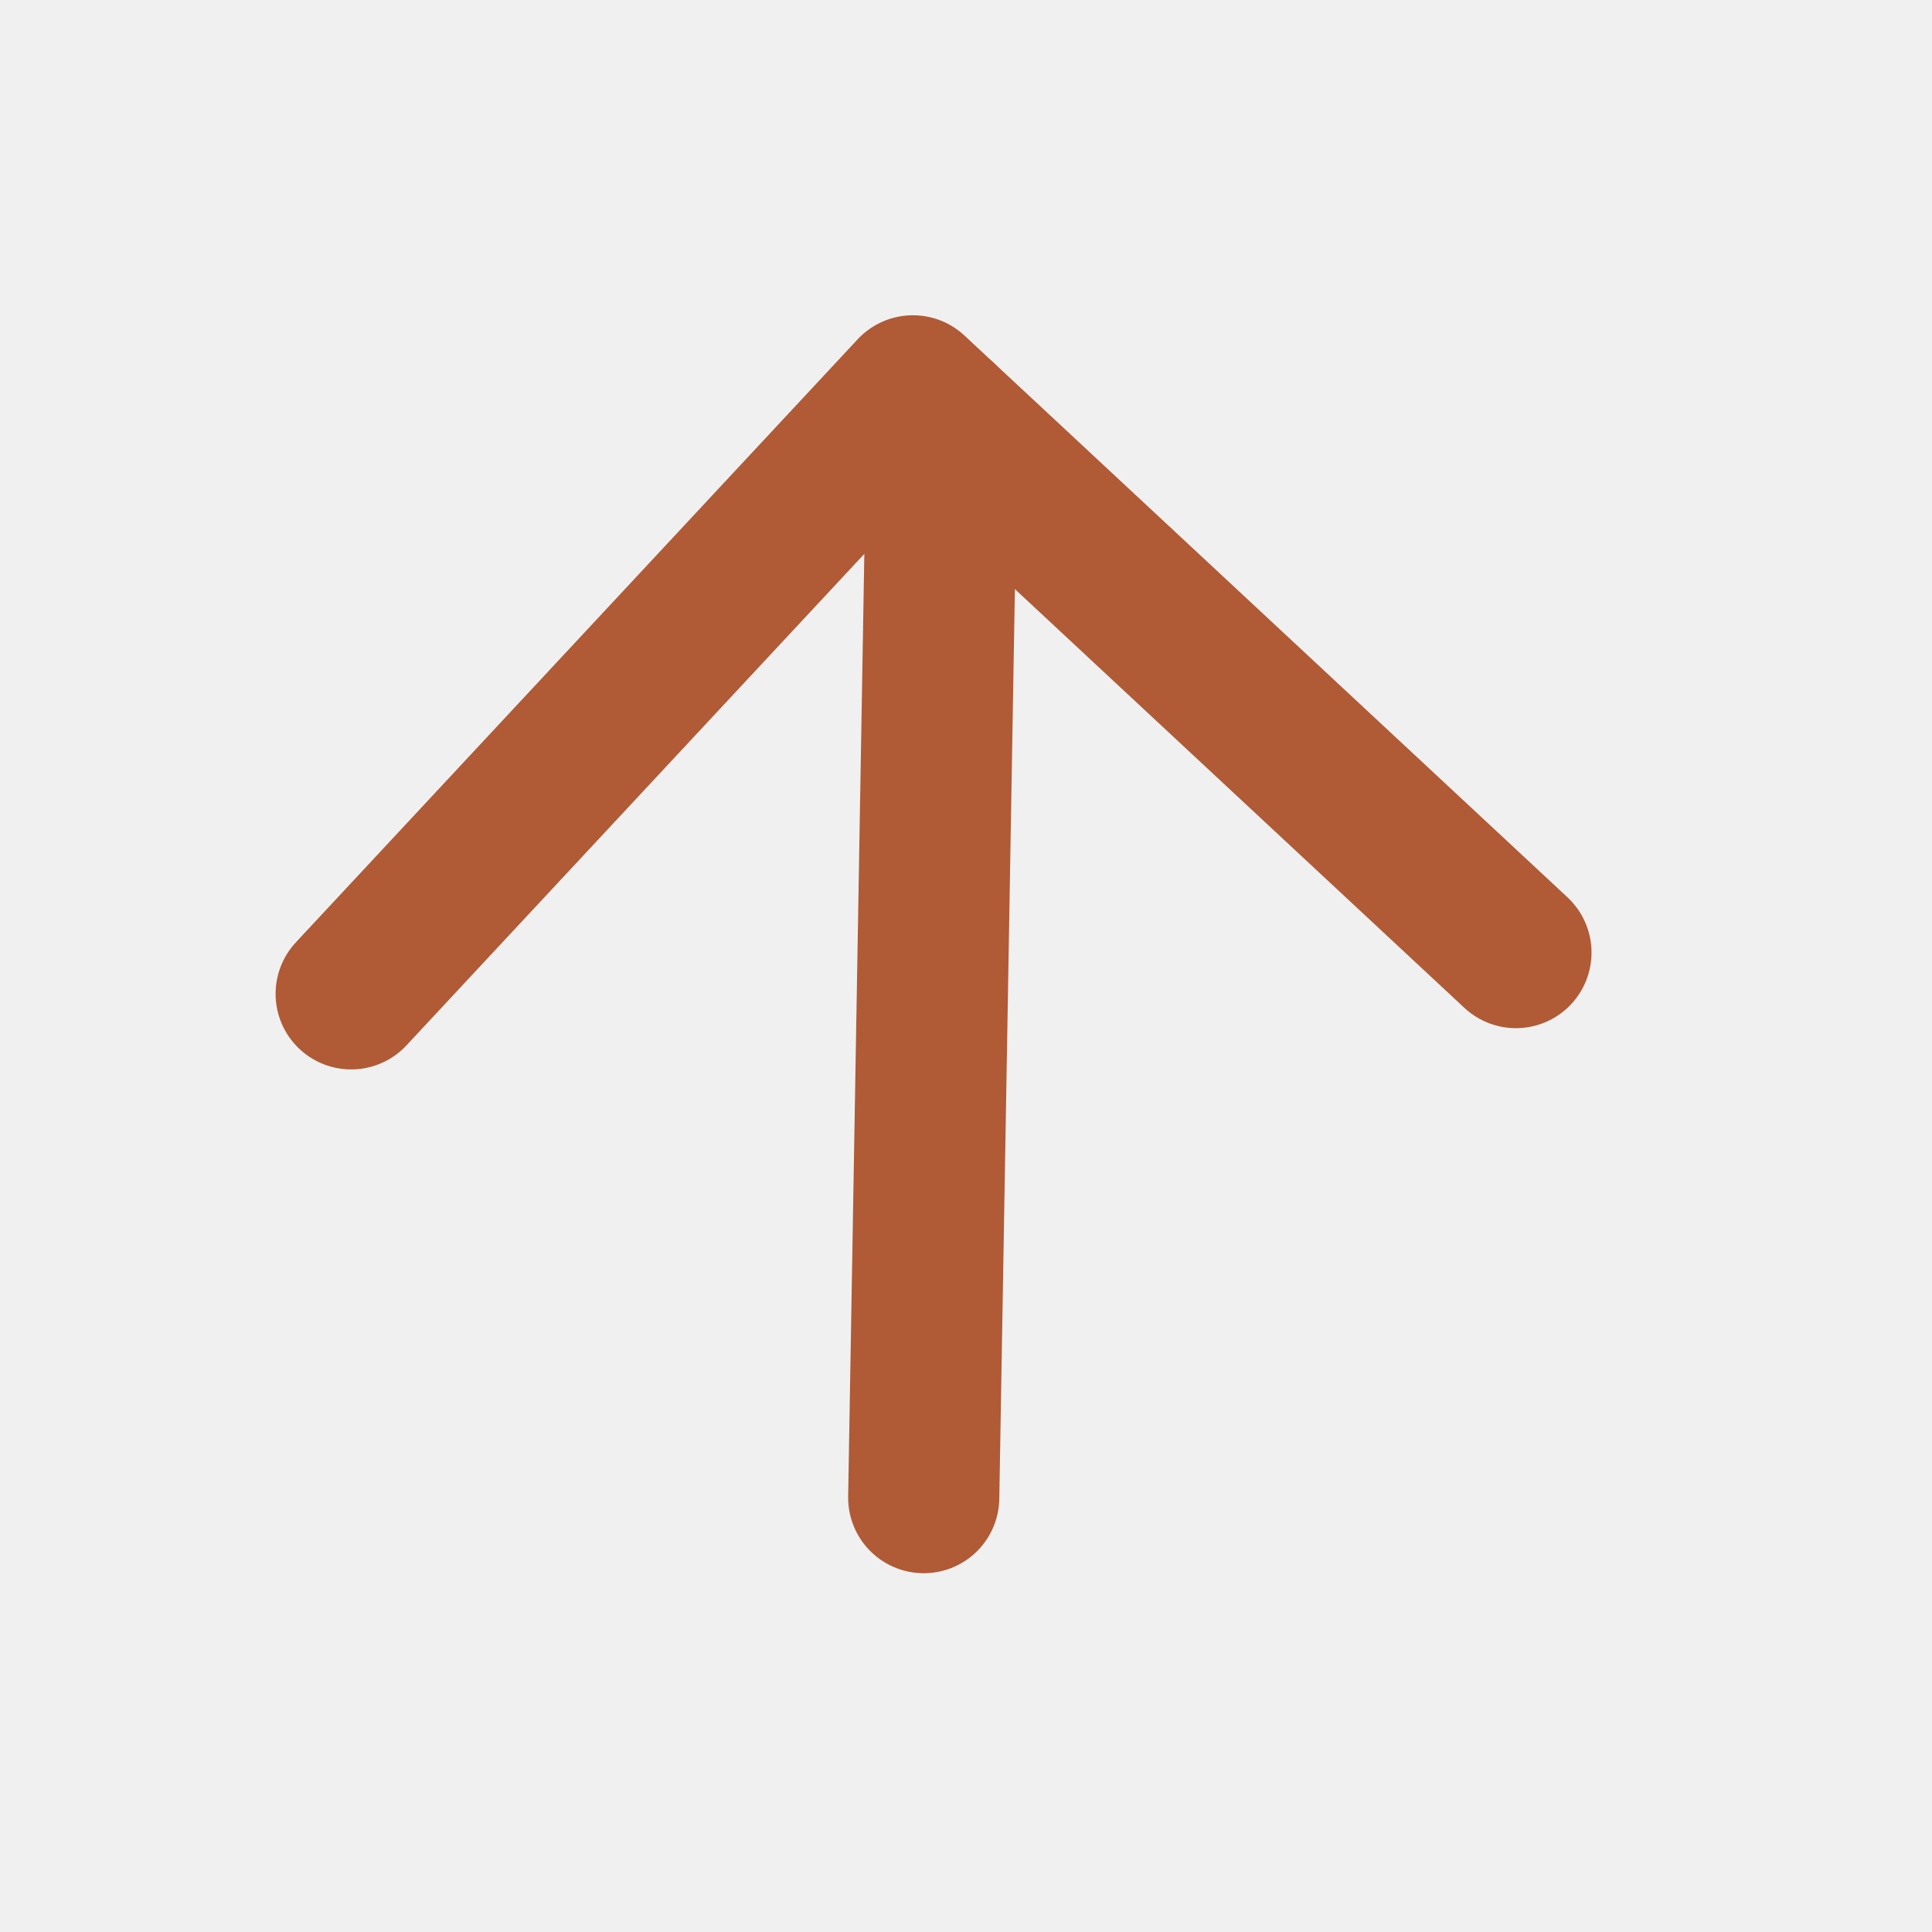
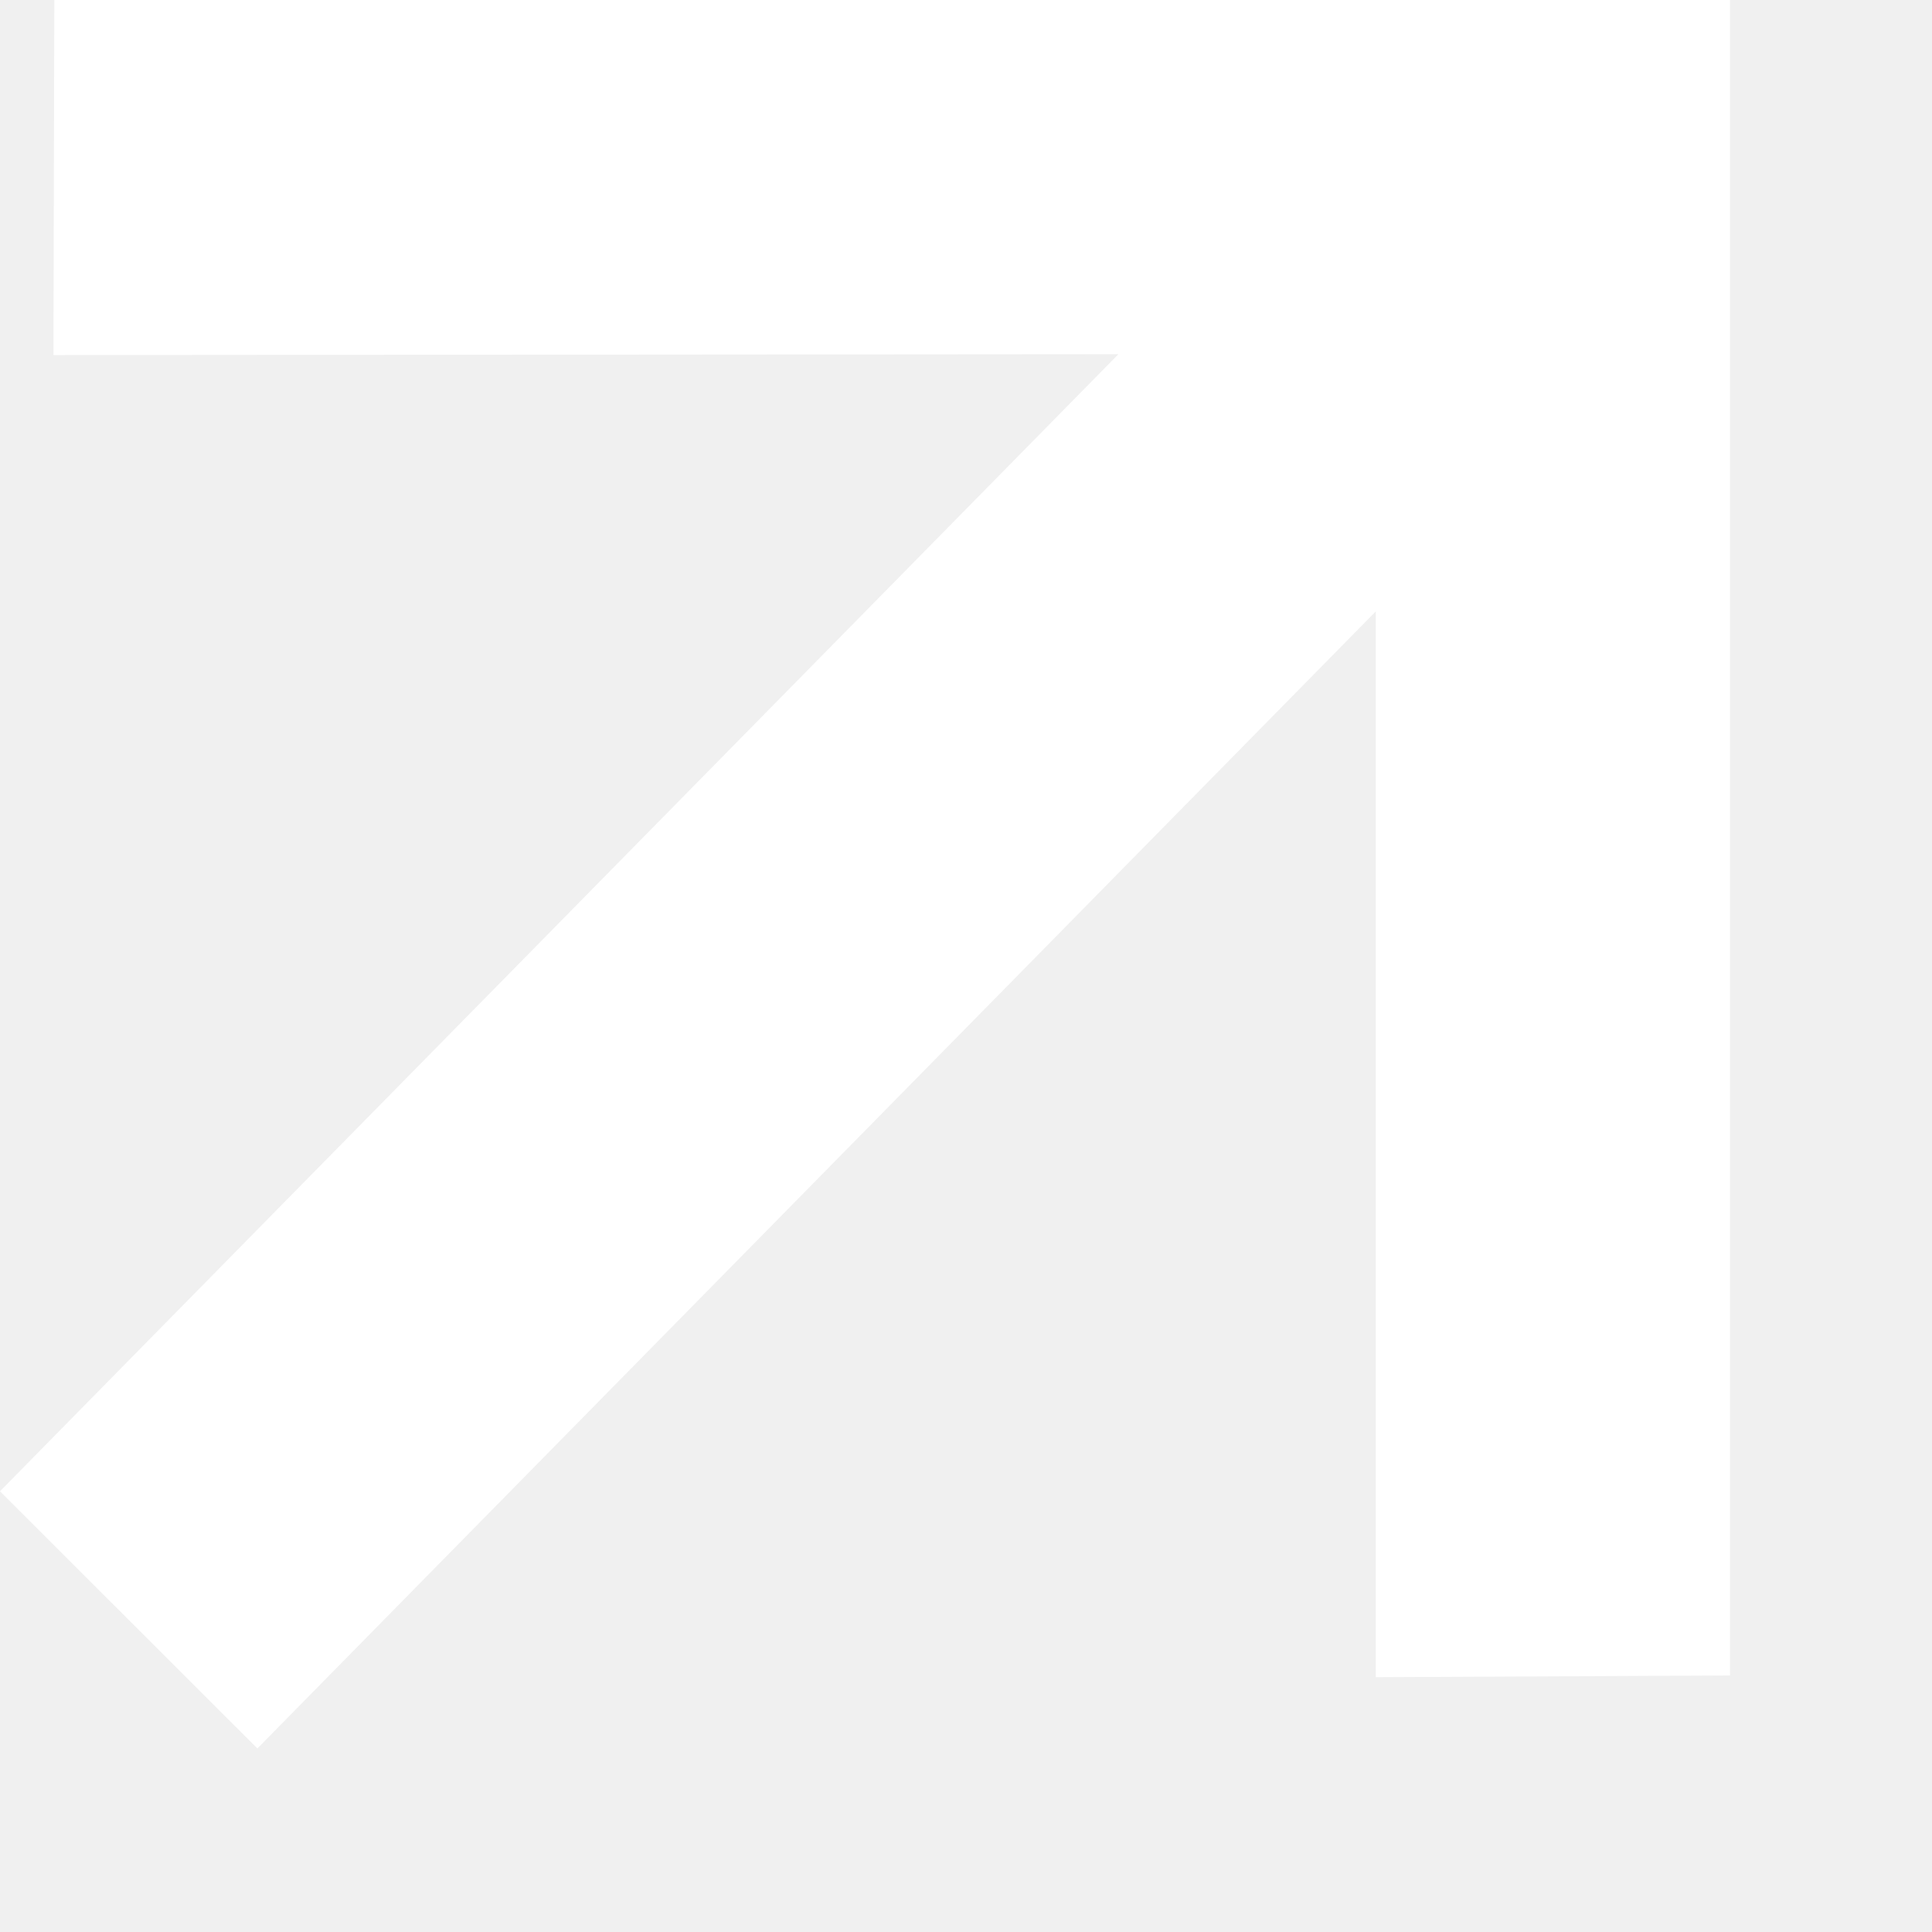
- <svg xmlns="http://www.w3.org/2000/svg" width="17" height="17" viewBox="0 0 17 17" fill="none">
-   <path d="M8.291 3.68L8.128 13.178" stroke="#B05A36" stroke-width="1.33" stroke-miterlimit="10" stroke-linecap="round" stroke-linejoin="round" />
-   <path d="M13.339 8.382L8.033 3.439L3.09 8.745" stroke="#B05A36" stroke-width="1.33" stroke-miterlimit="10" stroke-linecap="round" stroke-linejoin="round" />
+ <svg xmlns="http://www.w3.org/2000/svg" width="9" height="9" viewBox="0 0 9 9" fill="none">
+   <path d="M8.059 7.805L6.409 7.813V2.848L1.199 8.145L0 6.947L5.21 1.65L0.249 1.654L0.253 0H8.059L8.059 7.805Z" fill="white" />
</svg>
